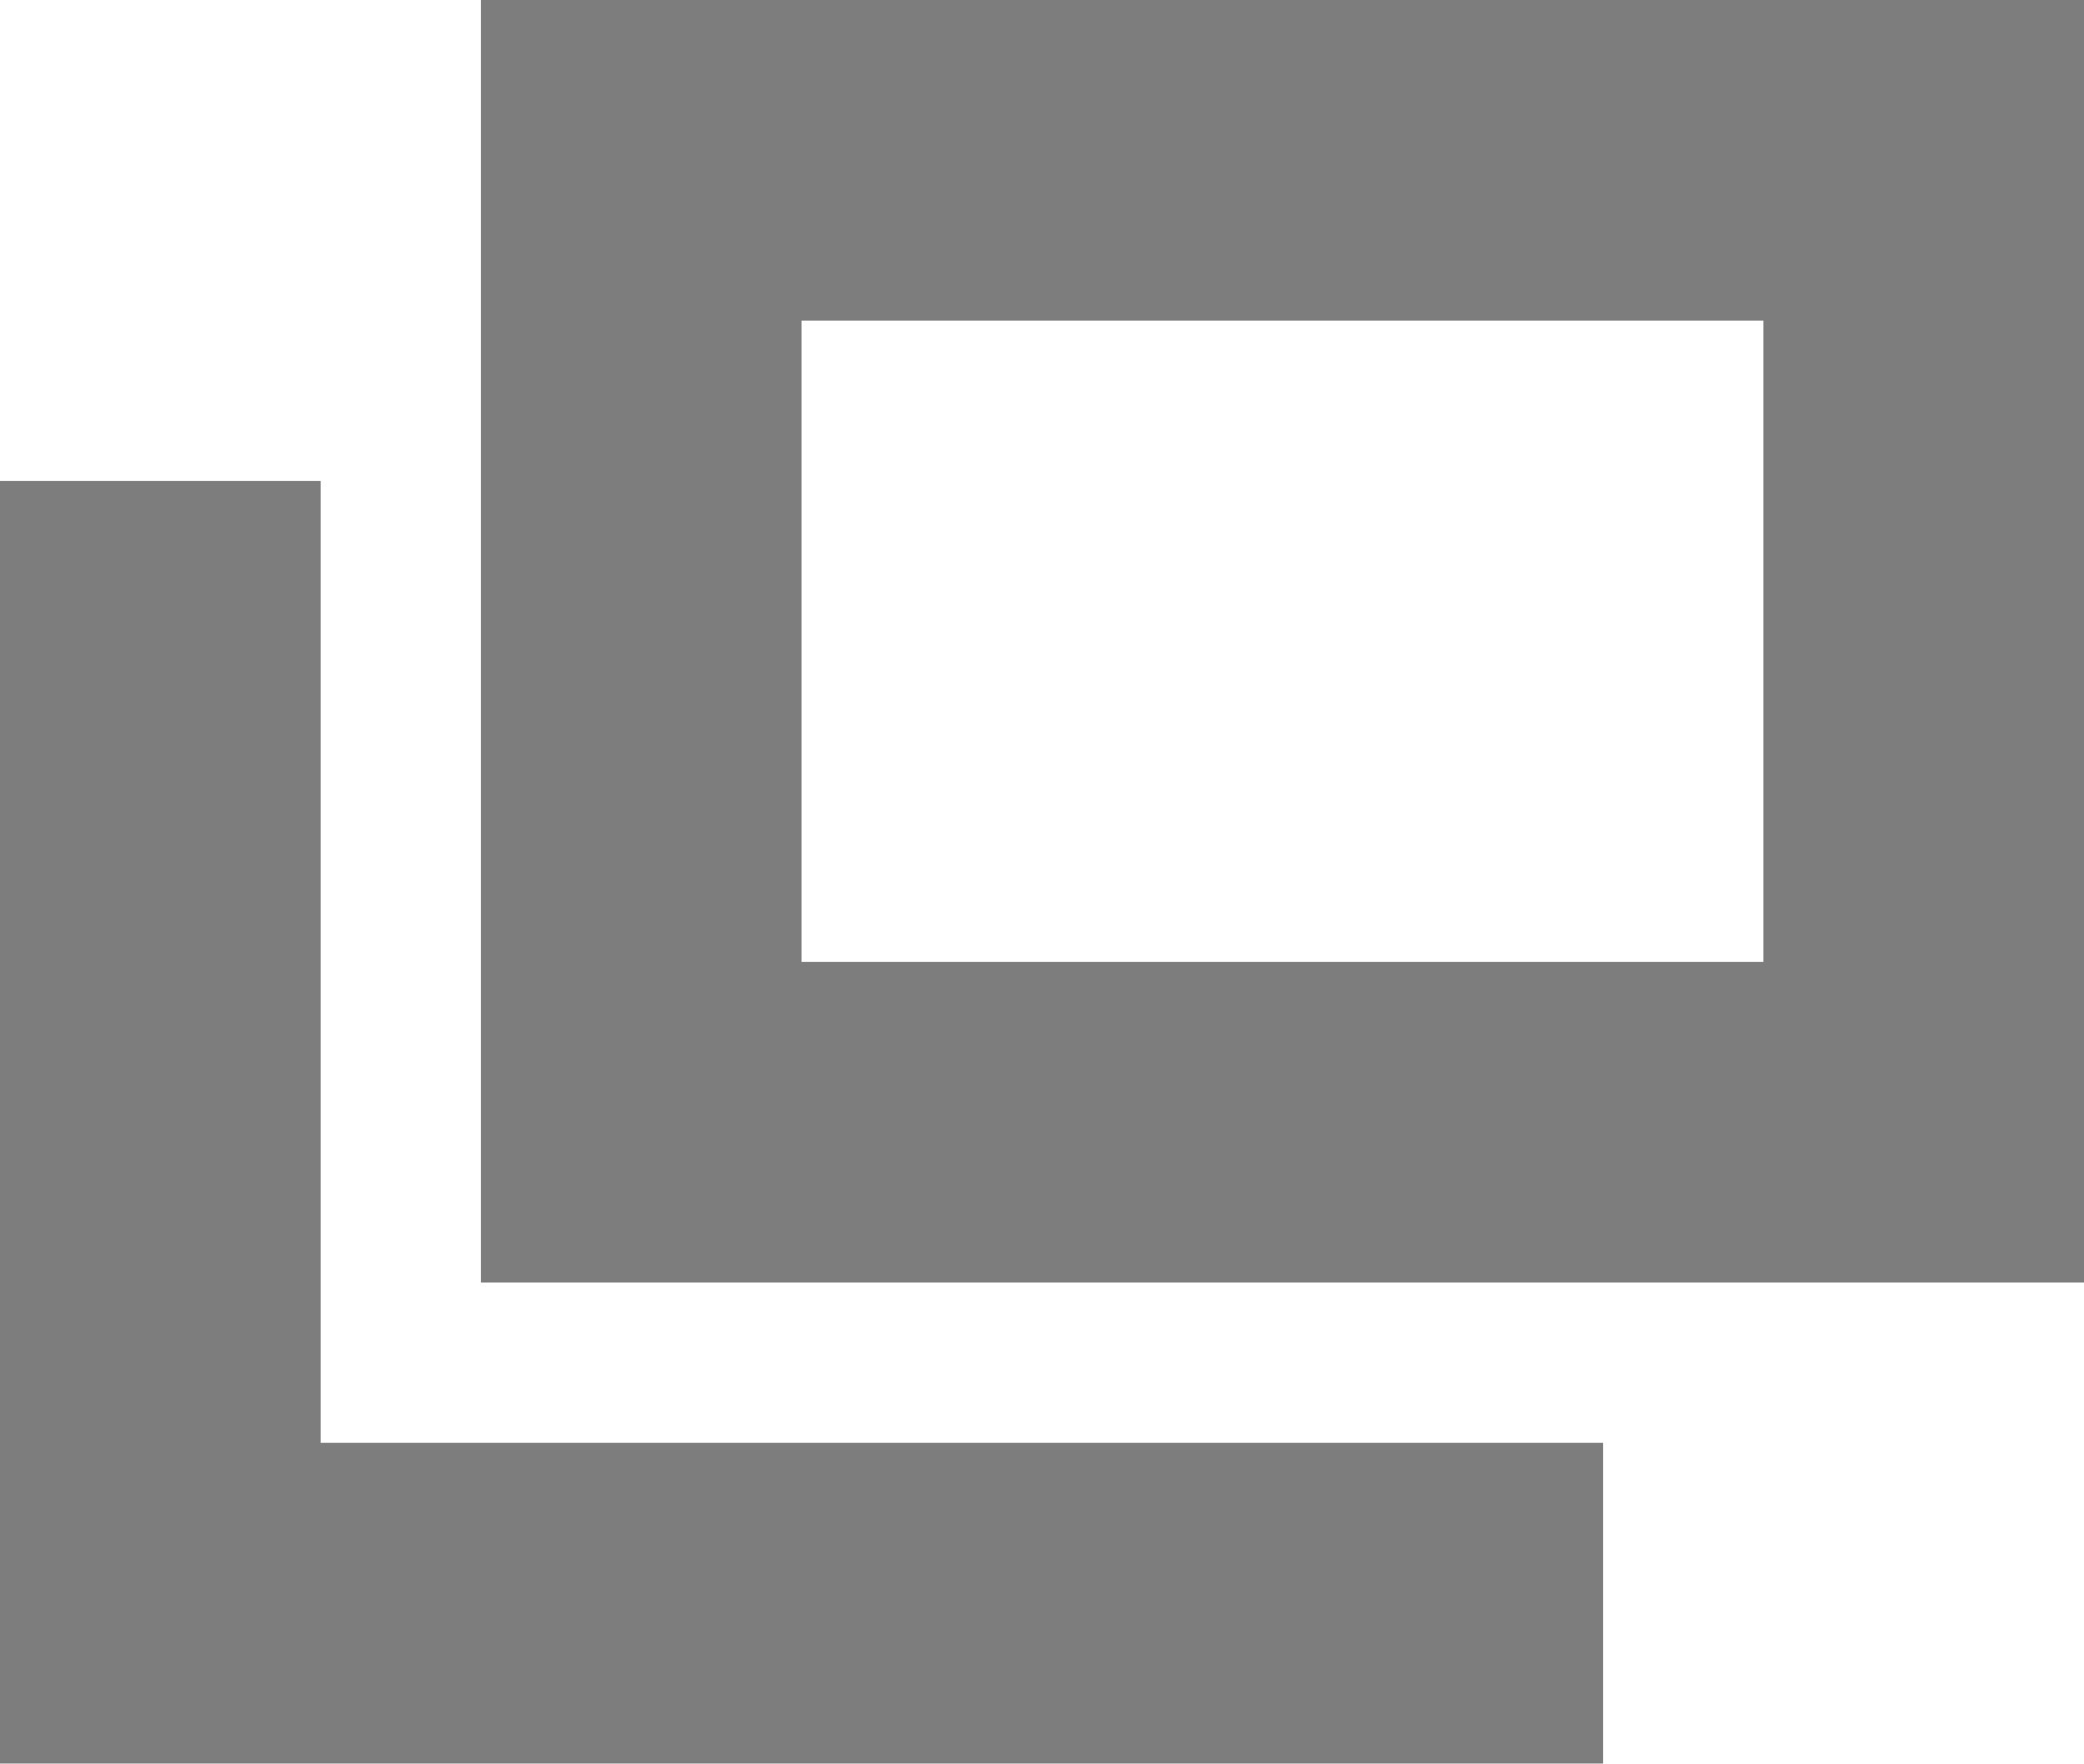
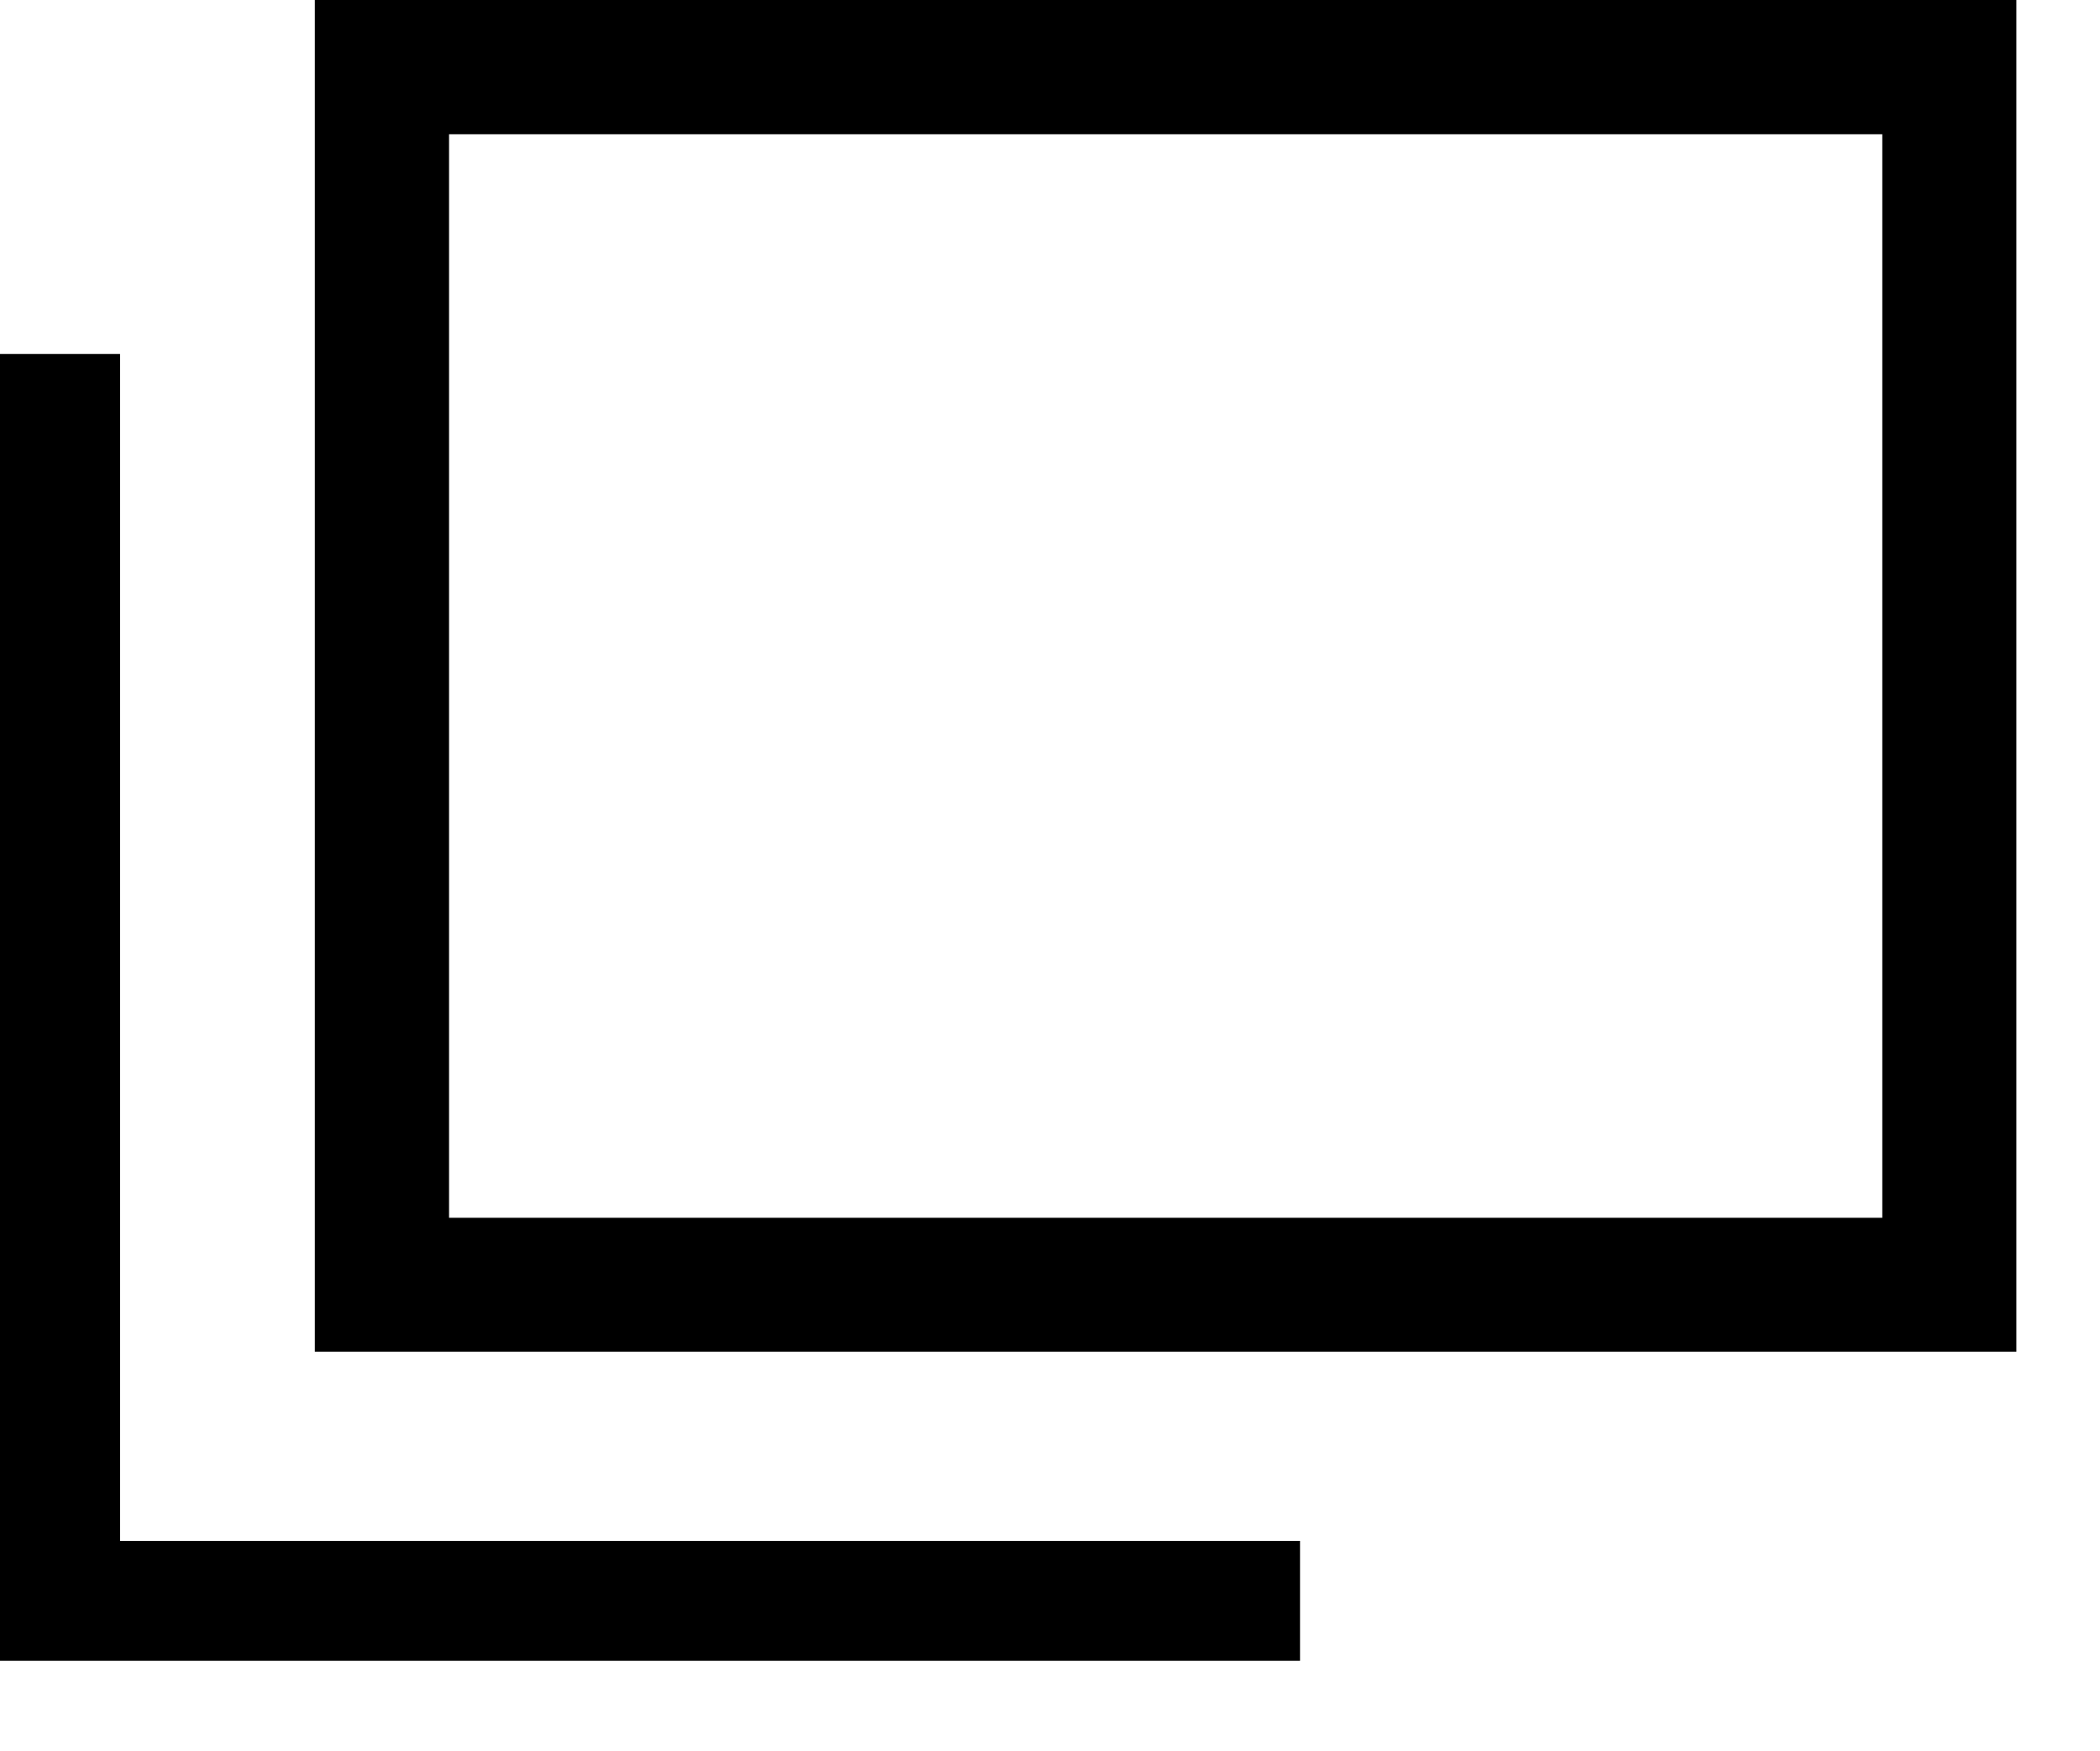
- <svg xmlns="http://www.w3.org/2000/svg" xmlns:xlink="http://www.w3.org/1999/xlink" width="13" height="11" viewBox="0 0 13 11">
-   <defs>
-     <path d="M2 9h8v2H0V3h2v6z" id="a" />
-   </defs>
-   <g fill="none" fill-rule="evenodd">
-     <path stroke="#7D7D7D" stroke-width="2" d="M4 1h8v6H4z" />
-     <g>
-       <use fill="#D8D8D8" xlink:href="#a" />
-       <path stroke="#7D7D7D" d="M1.5 3.5h-1v7h9v-1h-8v-6z" />
-     </g>
-   </g>
+ <svg xmlns="http://www.w3.org/2000/svg" width="12" height="10" viewBox="0 0 12 10">
+   <path d="M.686 9.488h6.743v-.685H.686V2.022H0v7.466h.686zm10.836-1.766V0H1.799v7.722h9.723zM2.566.767h8.19v6.19h-8.19V.767z" fill="#000" fill-rule="nonzero" />
</svg>
